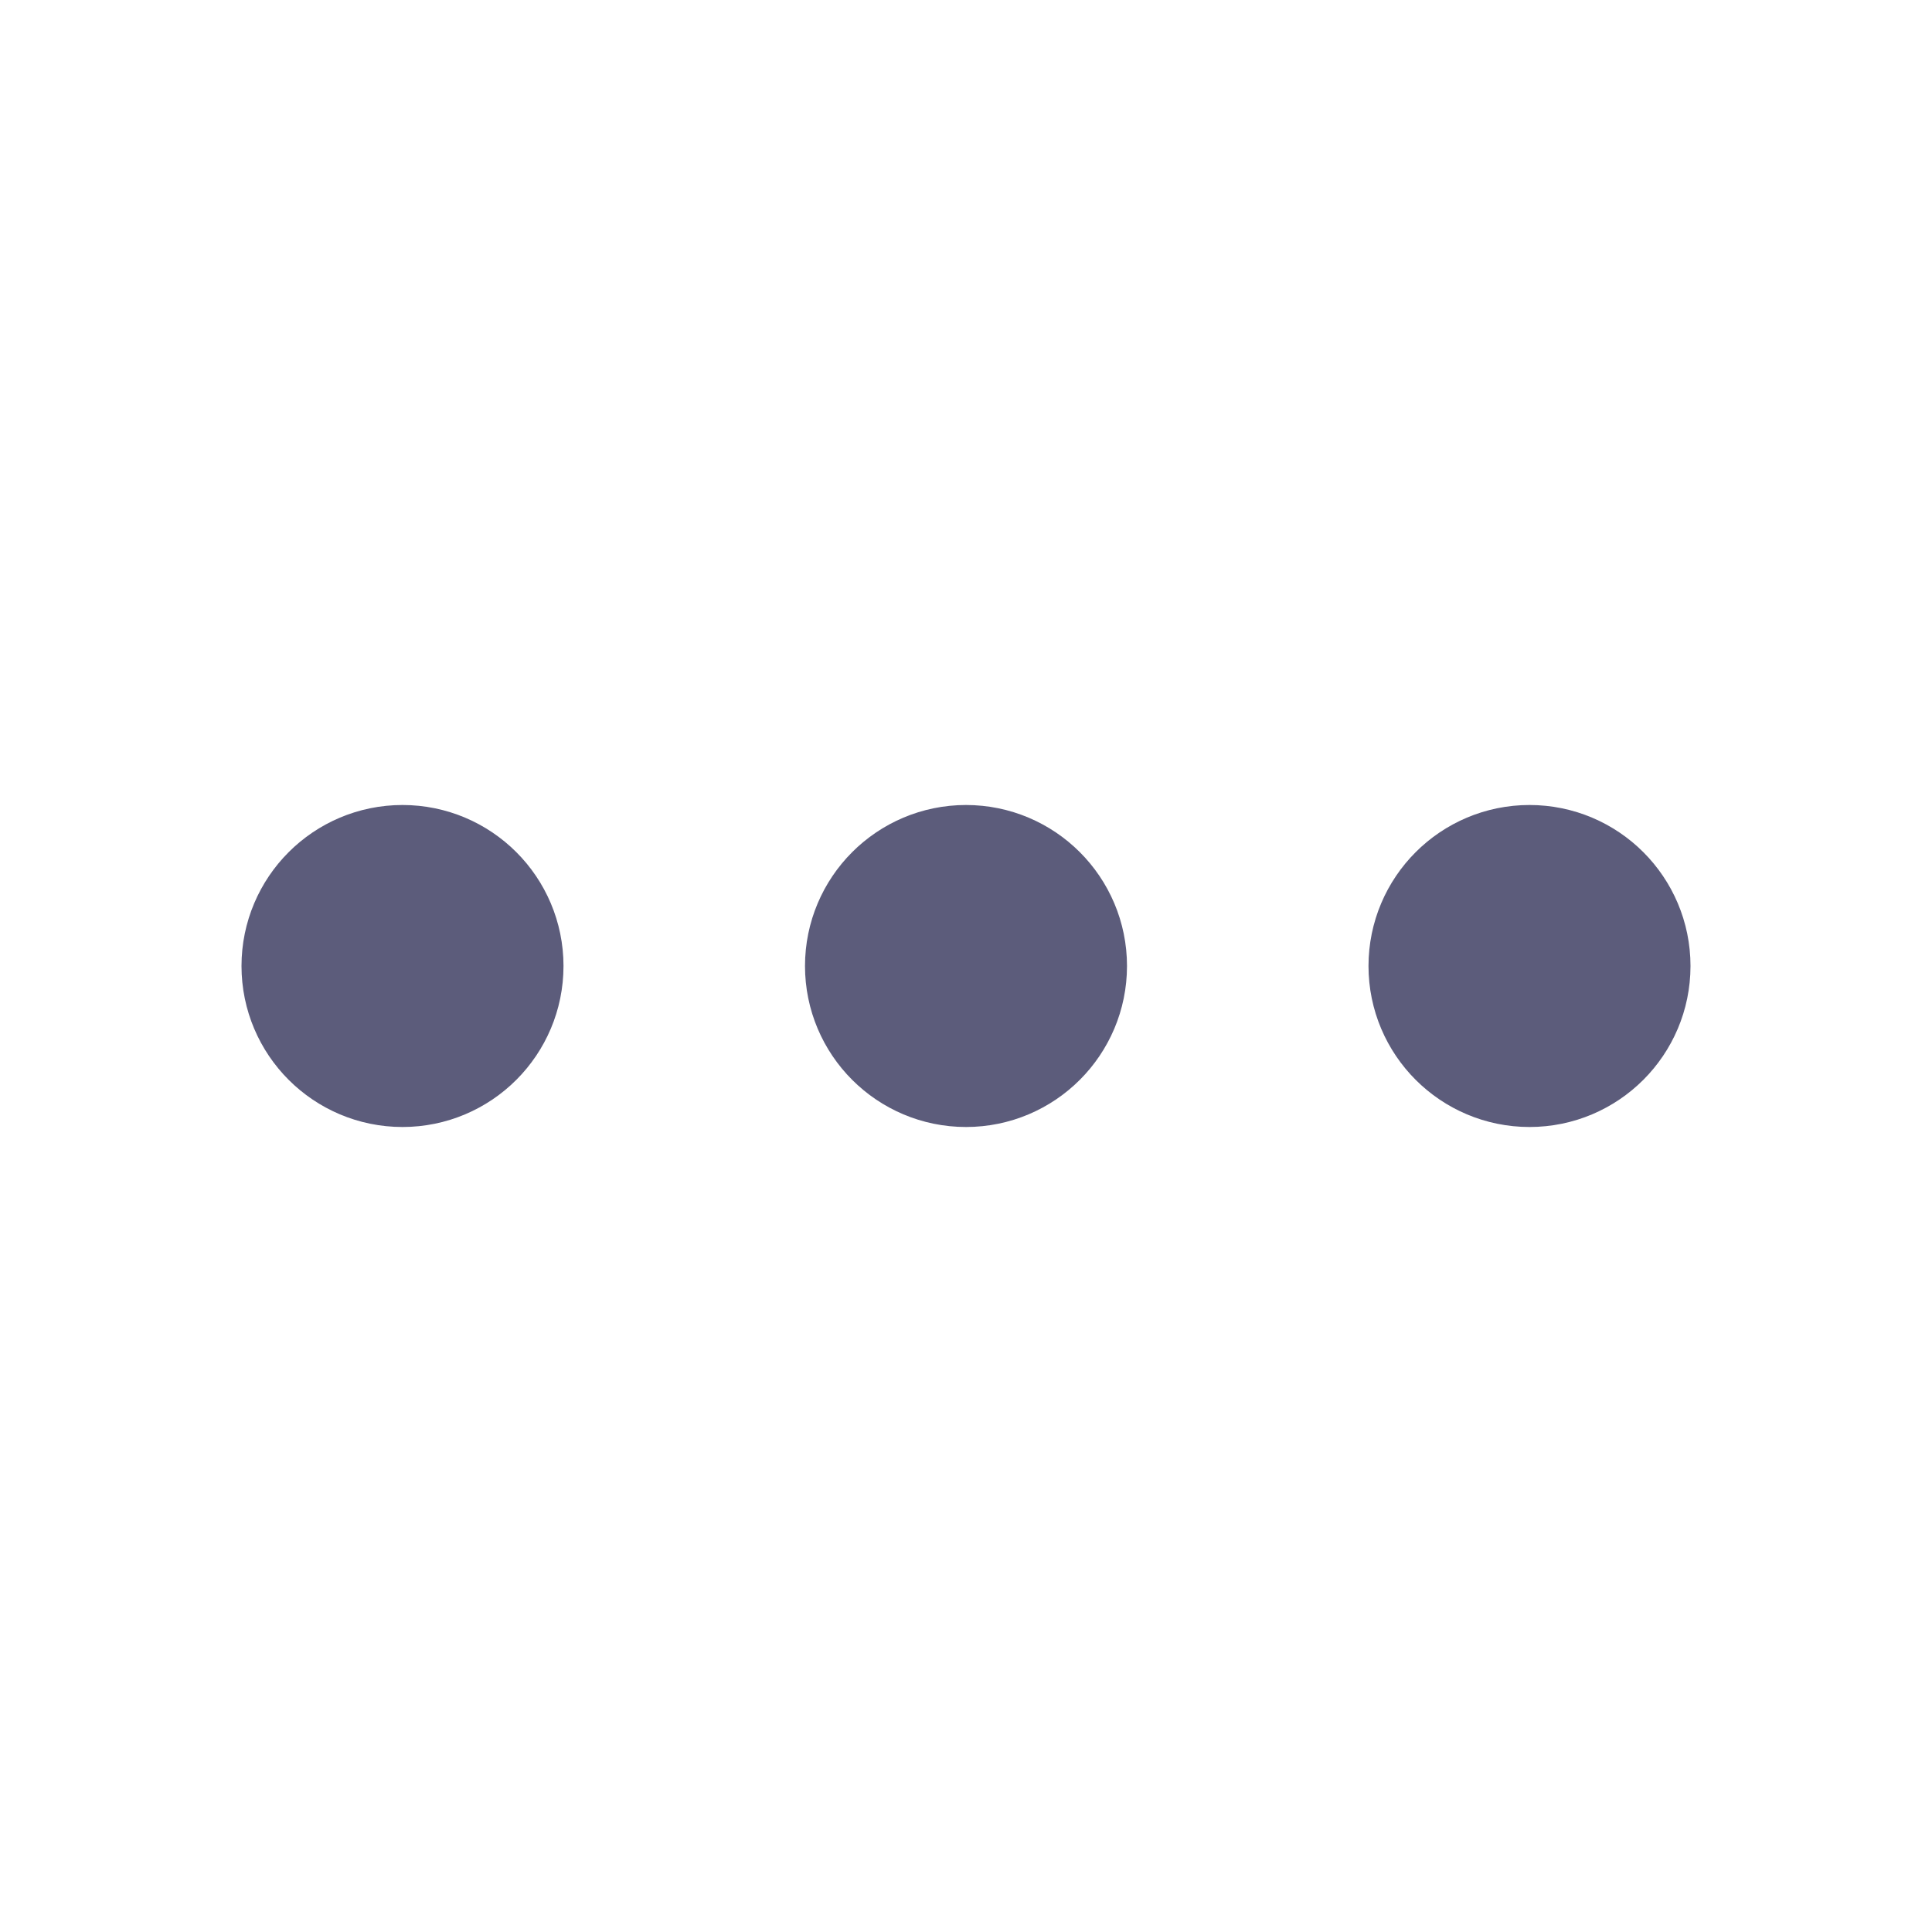
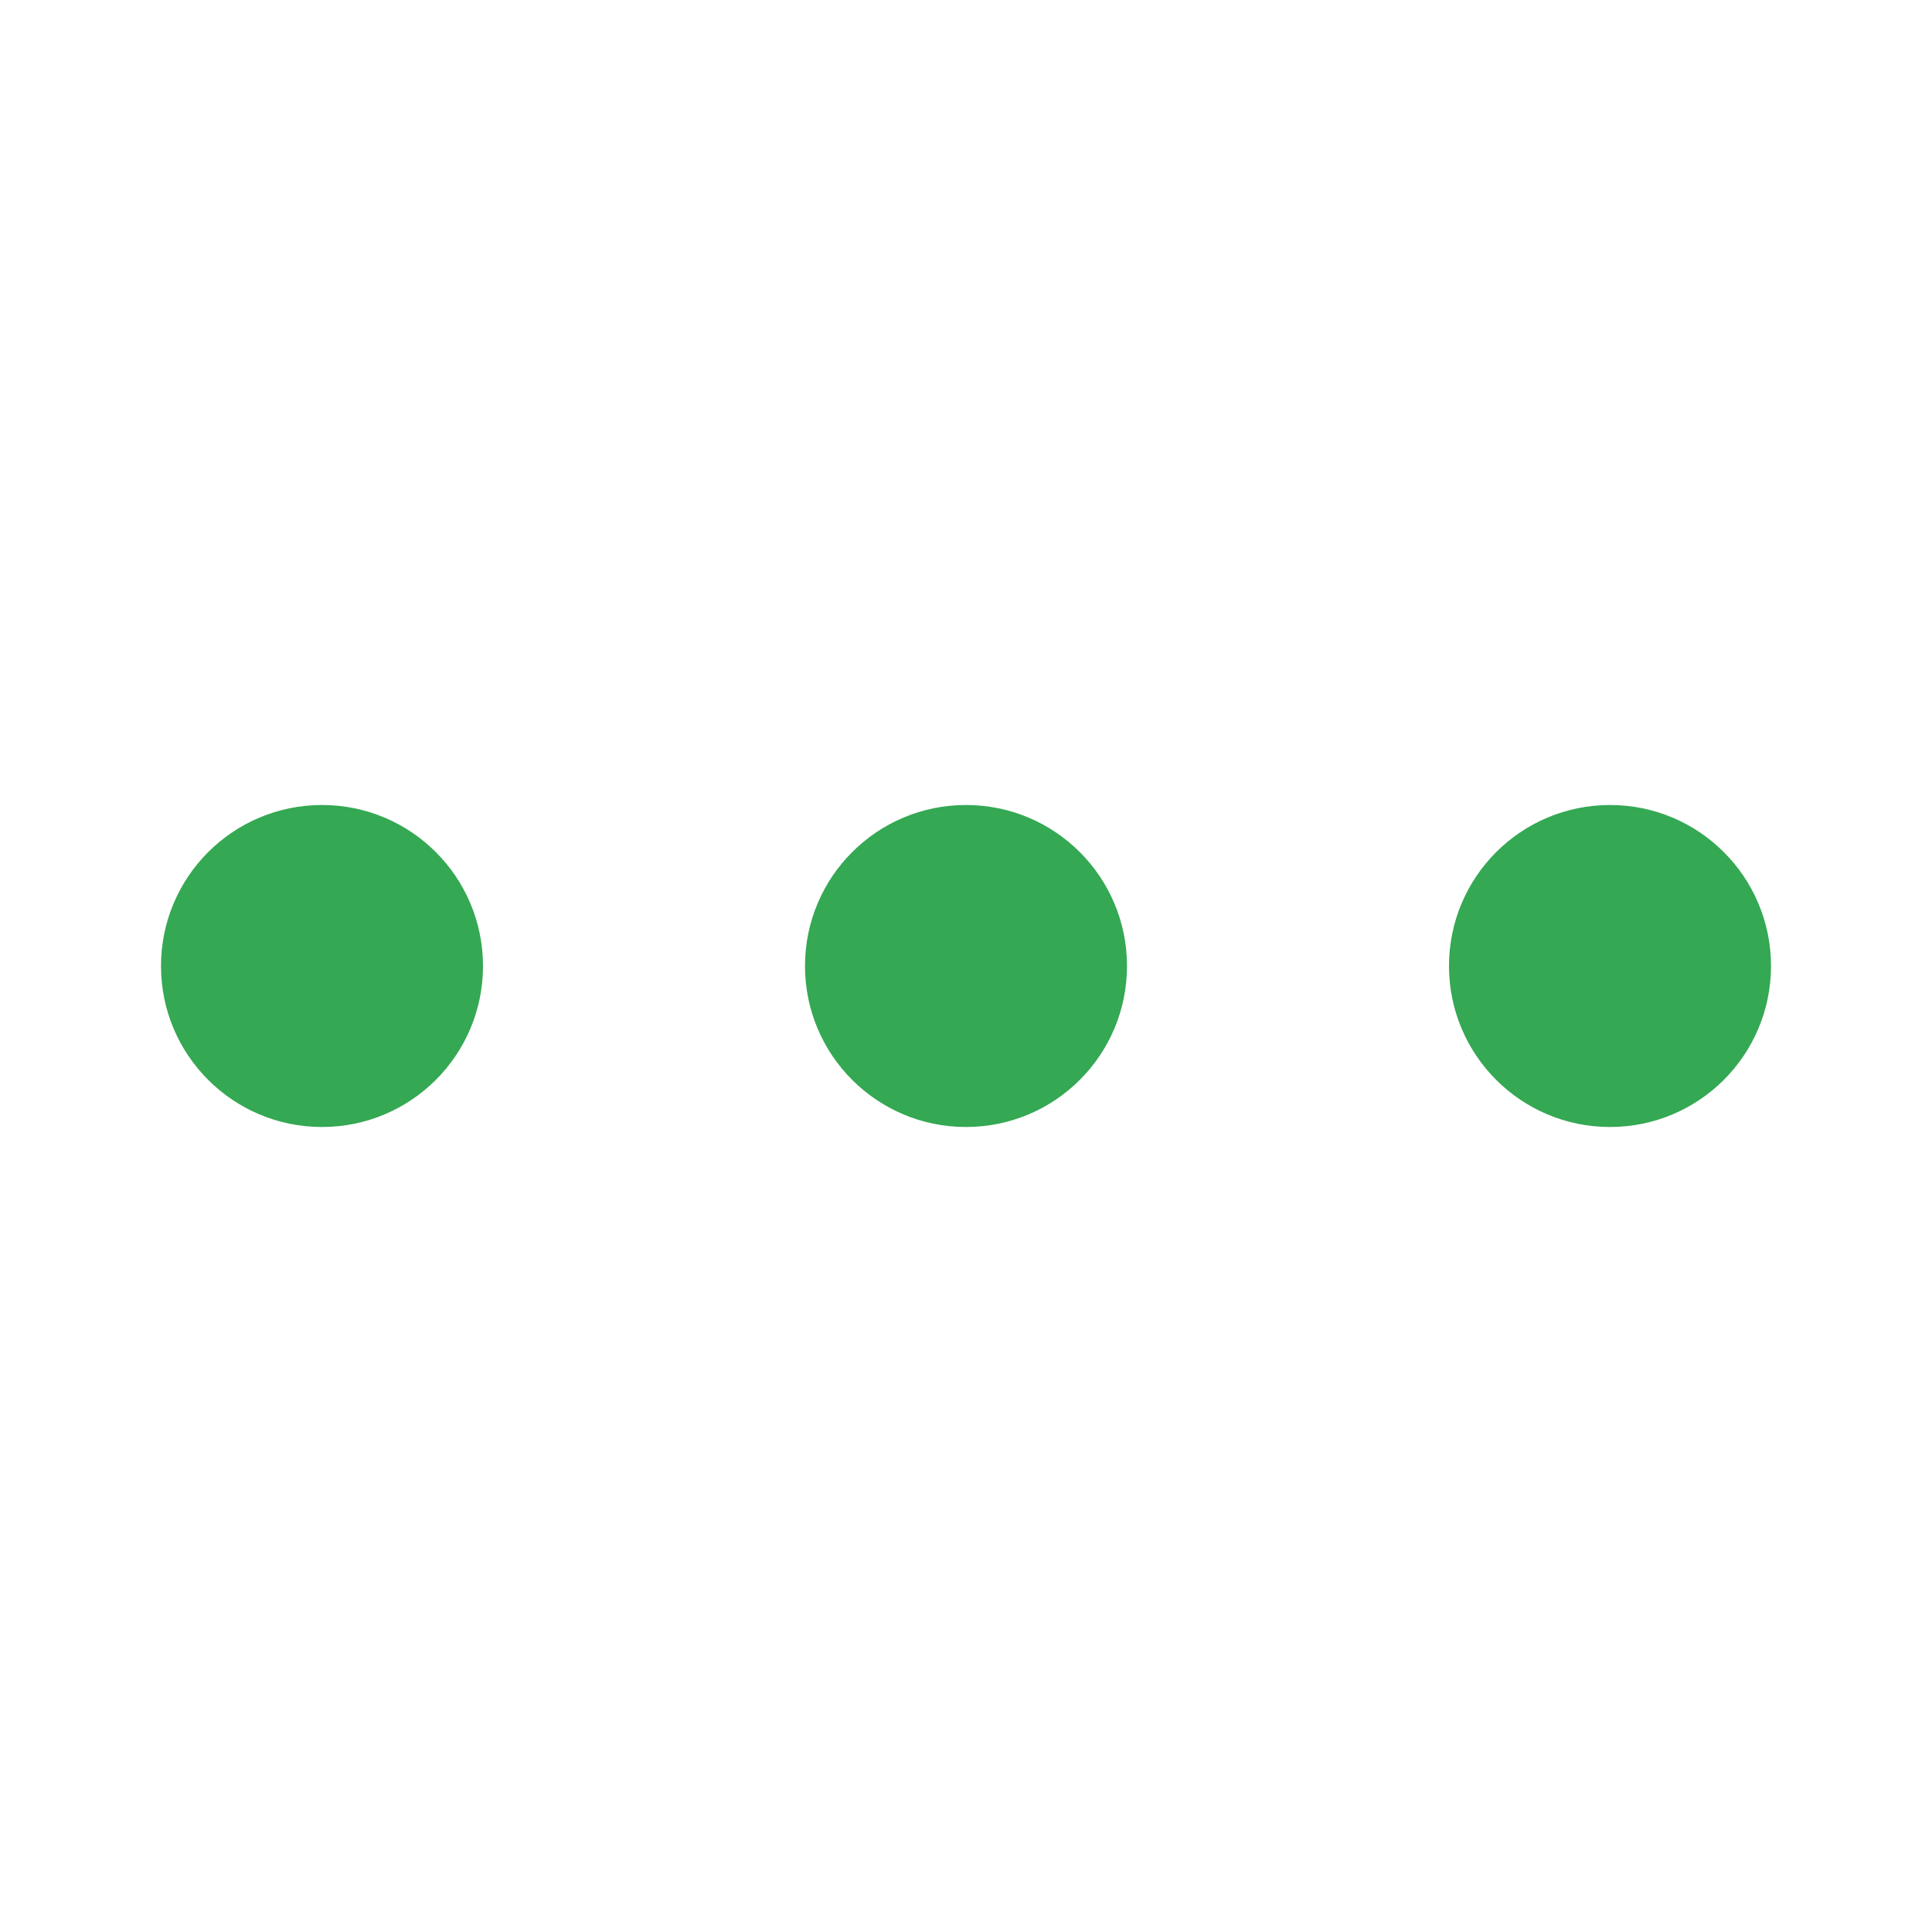
- <svg xmlns="http://www.w3.org/2000/svg" width="24" height="24" viewBox="0 0 24 24" fill="none">
-   <path d="M19 13C19.552 13 20 12.552 20 12C20 11.448 19.552 11 19 11C18.448 11 18 11.448 18 12C18 12.552 18.448 13 19 13Z" stroke="#5C5C7B" stroke-width="2" stroke-linecap="round" stroke-linejoin="round" />
-   <path d="M12 13C12.552 13 13 12.552 13 12C13 11.448 12.552 11 12 11C11.448 11 11 11.448 11 12C11 12.552 11.448 13 12 13Z" stroke="#5C5C7B" stroke-width="2" stroke-linecap="round" stroke-linejoin="round" />
-   <path d="M5 13C5.552 13 6 12.552 6 12C6 11.448 5.552 11 5 11C4.448 11 4 11.448 4 12C4 12.552 4.448 13 5 13Z" stroke="#5C5C7B" stroke-width="2" stroke-linecap="round" stroke-linejoin="round" />
+ <svg xmlns="http://www.w3.org/2000/svg" fill="none" viewBox="0 0 24 24" id="menumeatballs">
+   <path fill="#34a853" d="M12 10C13.105 10 14 10.895 14 12 14 13.105 13.105 14 12 14 10.895 14 10 13.105 10 12 10 10.895 10.895 10 12 10zM4 10C5.105 10 6 10.895 6 12 6 13.105 5.105 14 4 14 2.895 14 2 13.105 2 12 2 10.895 2.895 10 4 10zM20 10C21.105 10 22 10.895 22 12 22 13.105 21.105 14 20 14 18.895 14 18 13.105 18 12 18 10.895 18.895 10 20 10z" class="color000000 svgShape" />
</svg>
